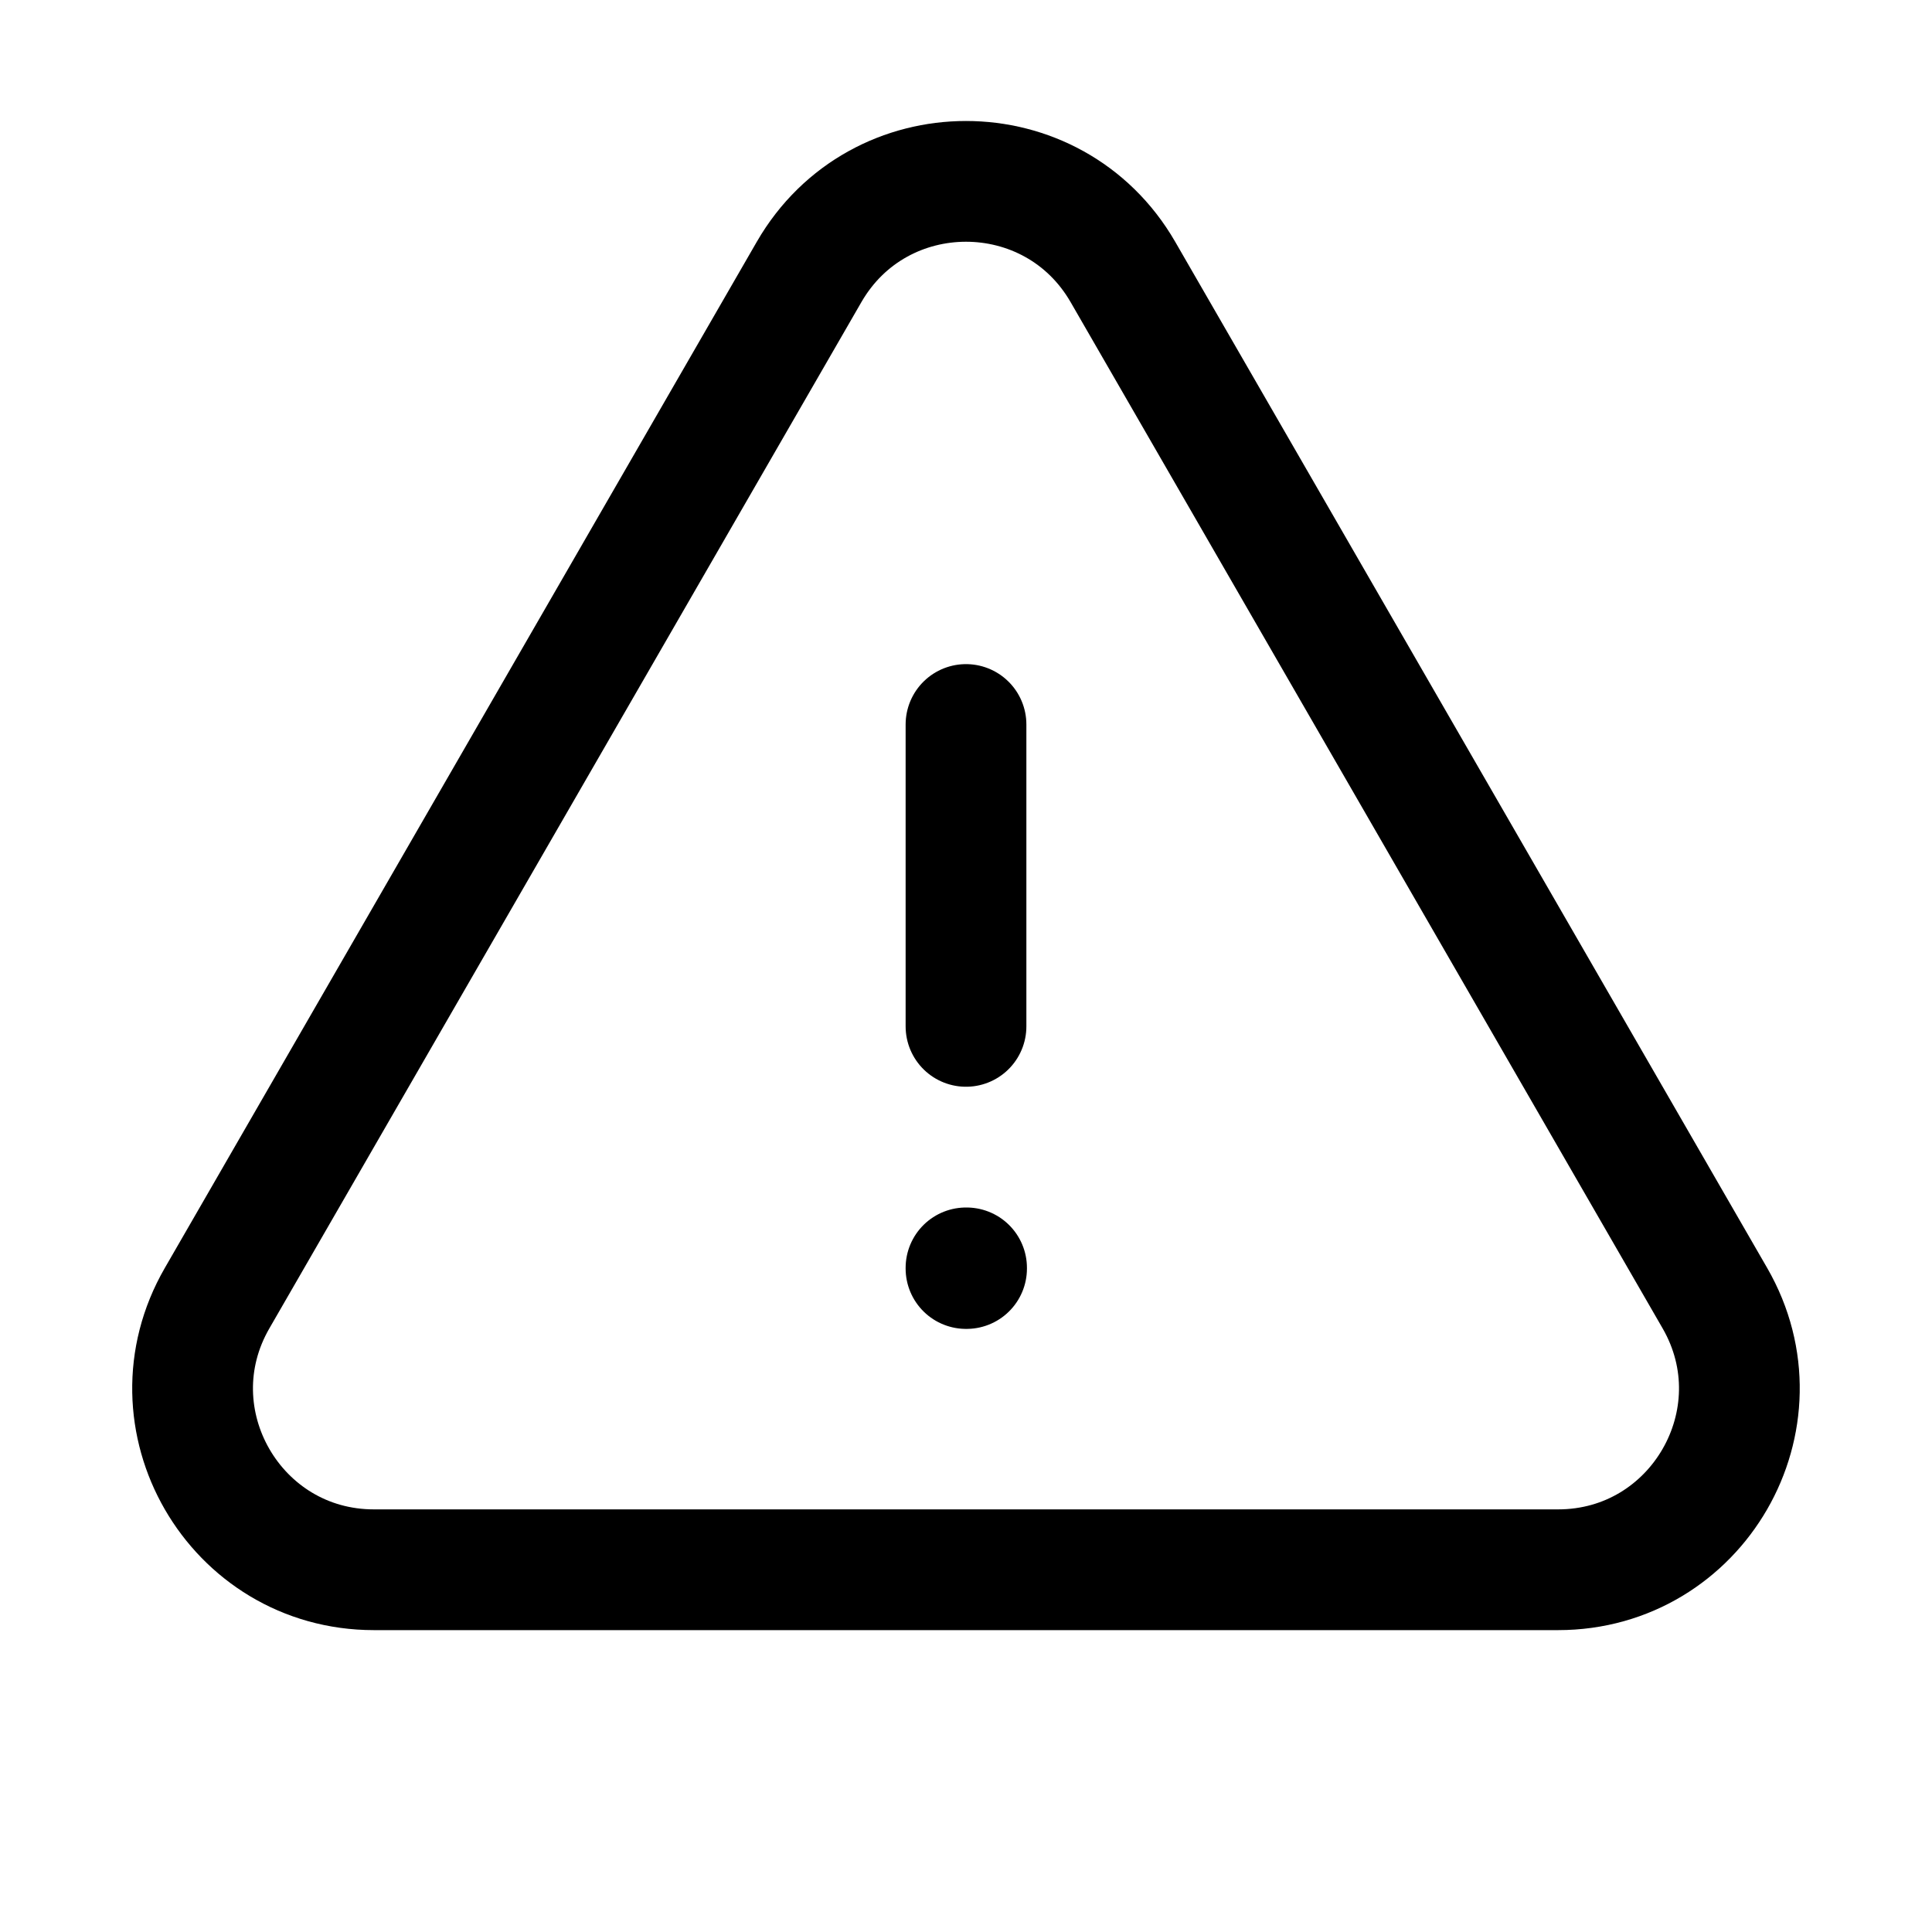
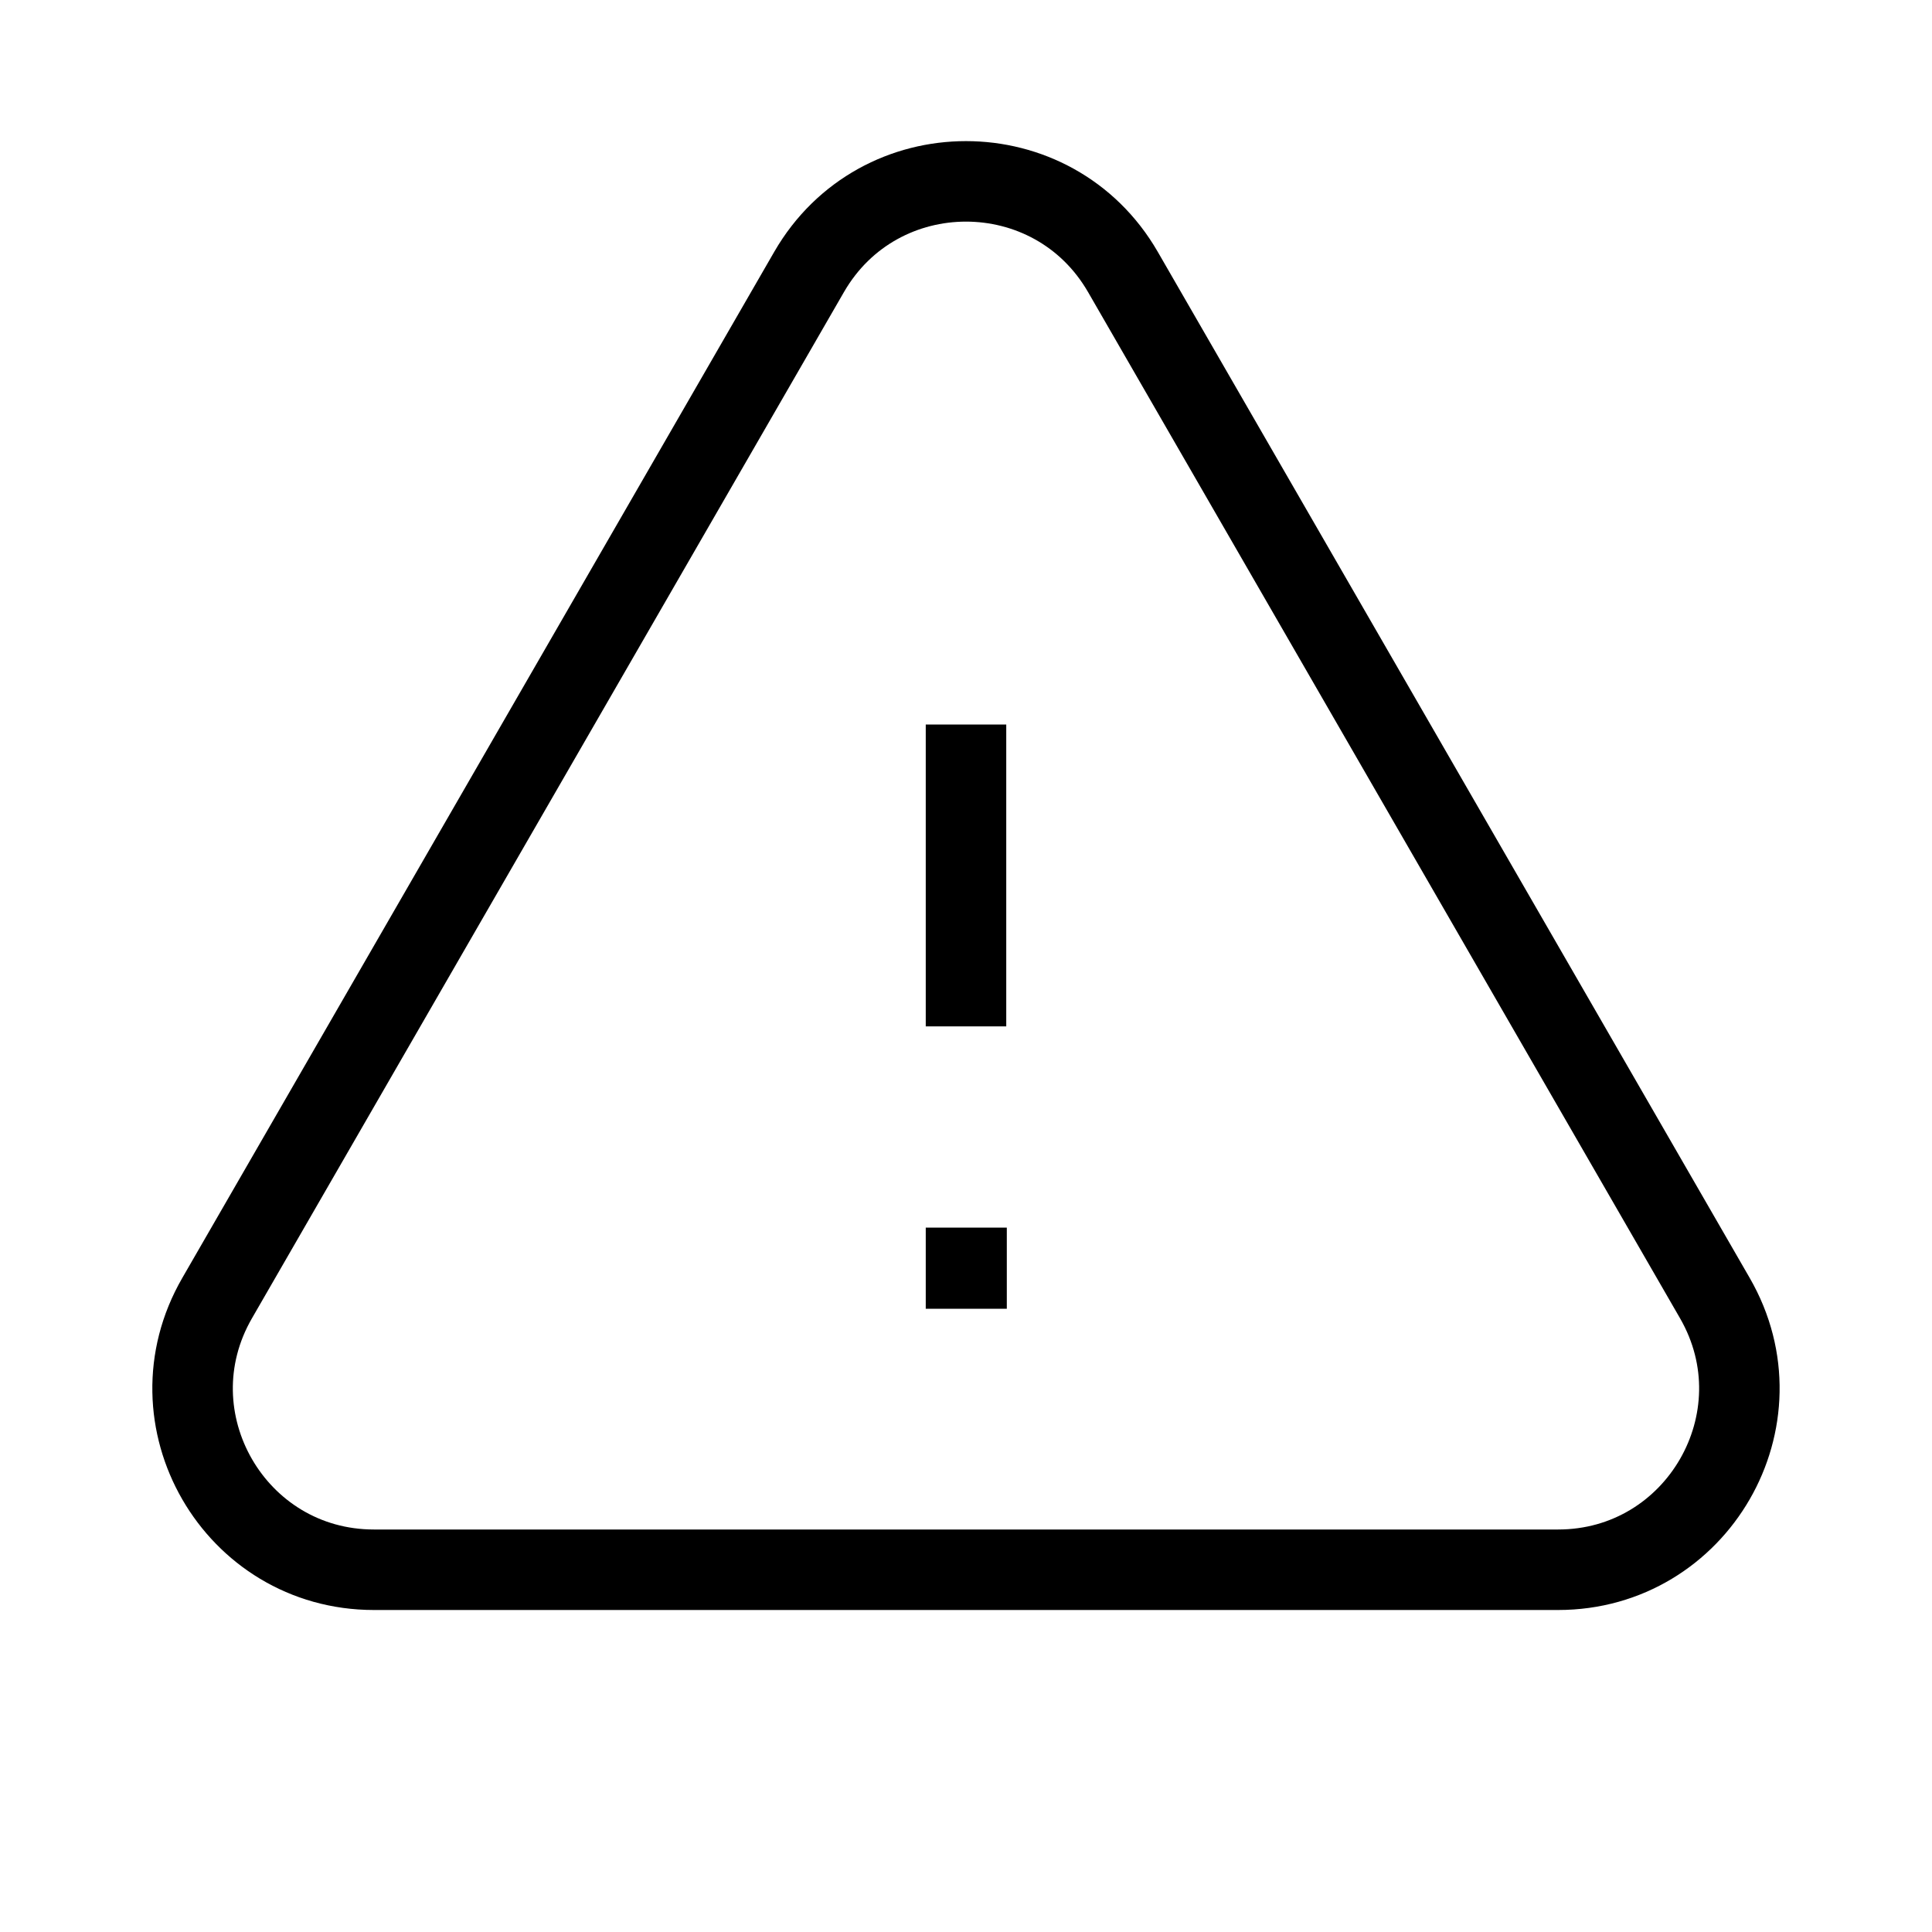
- <svg xmlns="http://www.w3.org/2000/svg" fill="none" viewBox="0 0 24 24" stroke-width="1.5" stroke="currentColor">
-   <path stroke-linecap="round" stroke-linejoin="round" d="M12 9v3.75m-9.303 3.376c-.866 1.5.217 3.374 1.948 3.374h14.71c1.73 0 2.813-1.874 1.948-3.374L13.949 3.378c-.866-1.5-3.032-1.5-3.898 0L2.697 16.126zM12 15.75h.007v.008H12v-.008z" />
+ <svg xmlns="http://www.w3.org/2000/svg" fill="none" viewBox="0 0 24 24" strokeWidth="1.5" stroke="currentColor">
+   <path strokeLinecap="round" strokeLinejoin="round" d="M12 9v3.75m-9.303 3.376c-.866 1.5.217 3.374 1.948 3.374h14.71c1.73 0 2.813-1.874 1.948-3.374L13.949 3.378c-.866-1.5-3.032-1.5-3.898 0L2.697 16.126zM12 15.75h.007v.008H12v-.008z" />
</svg>
